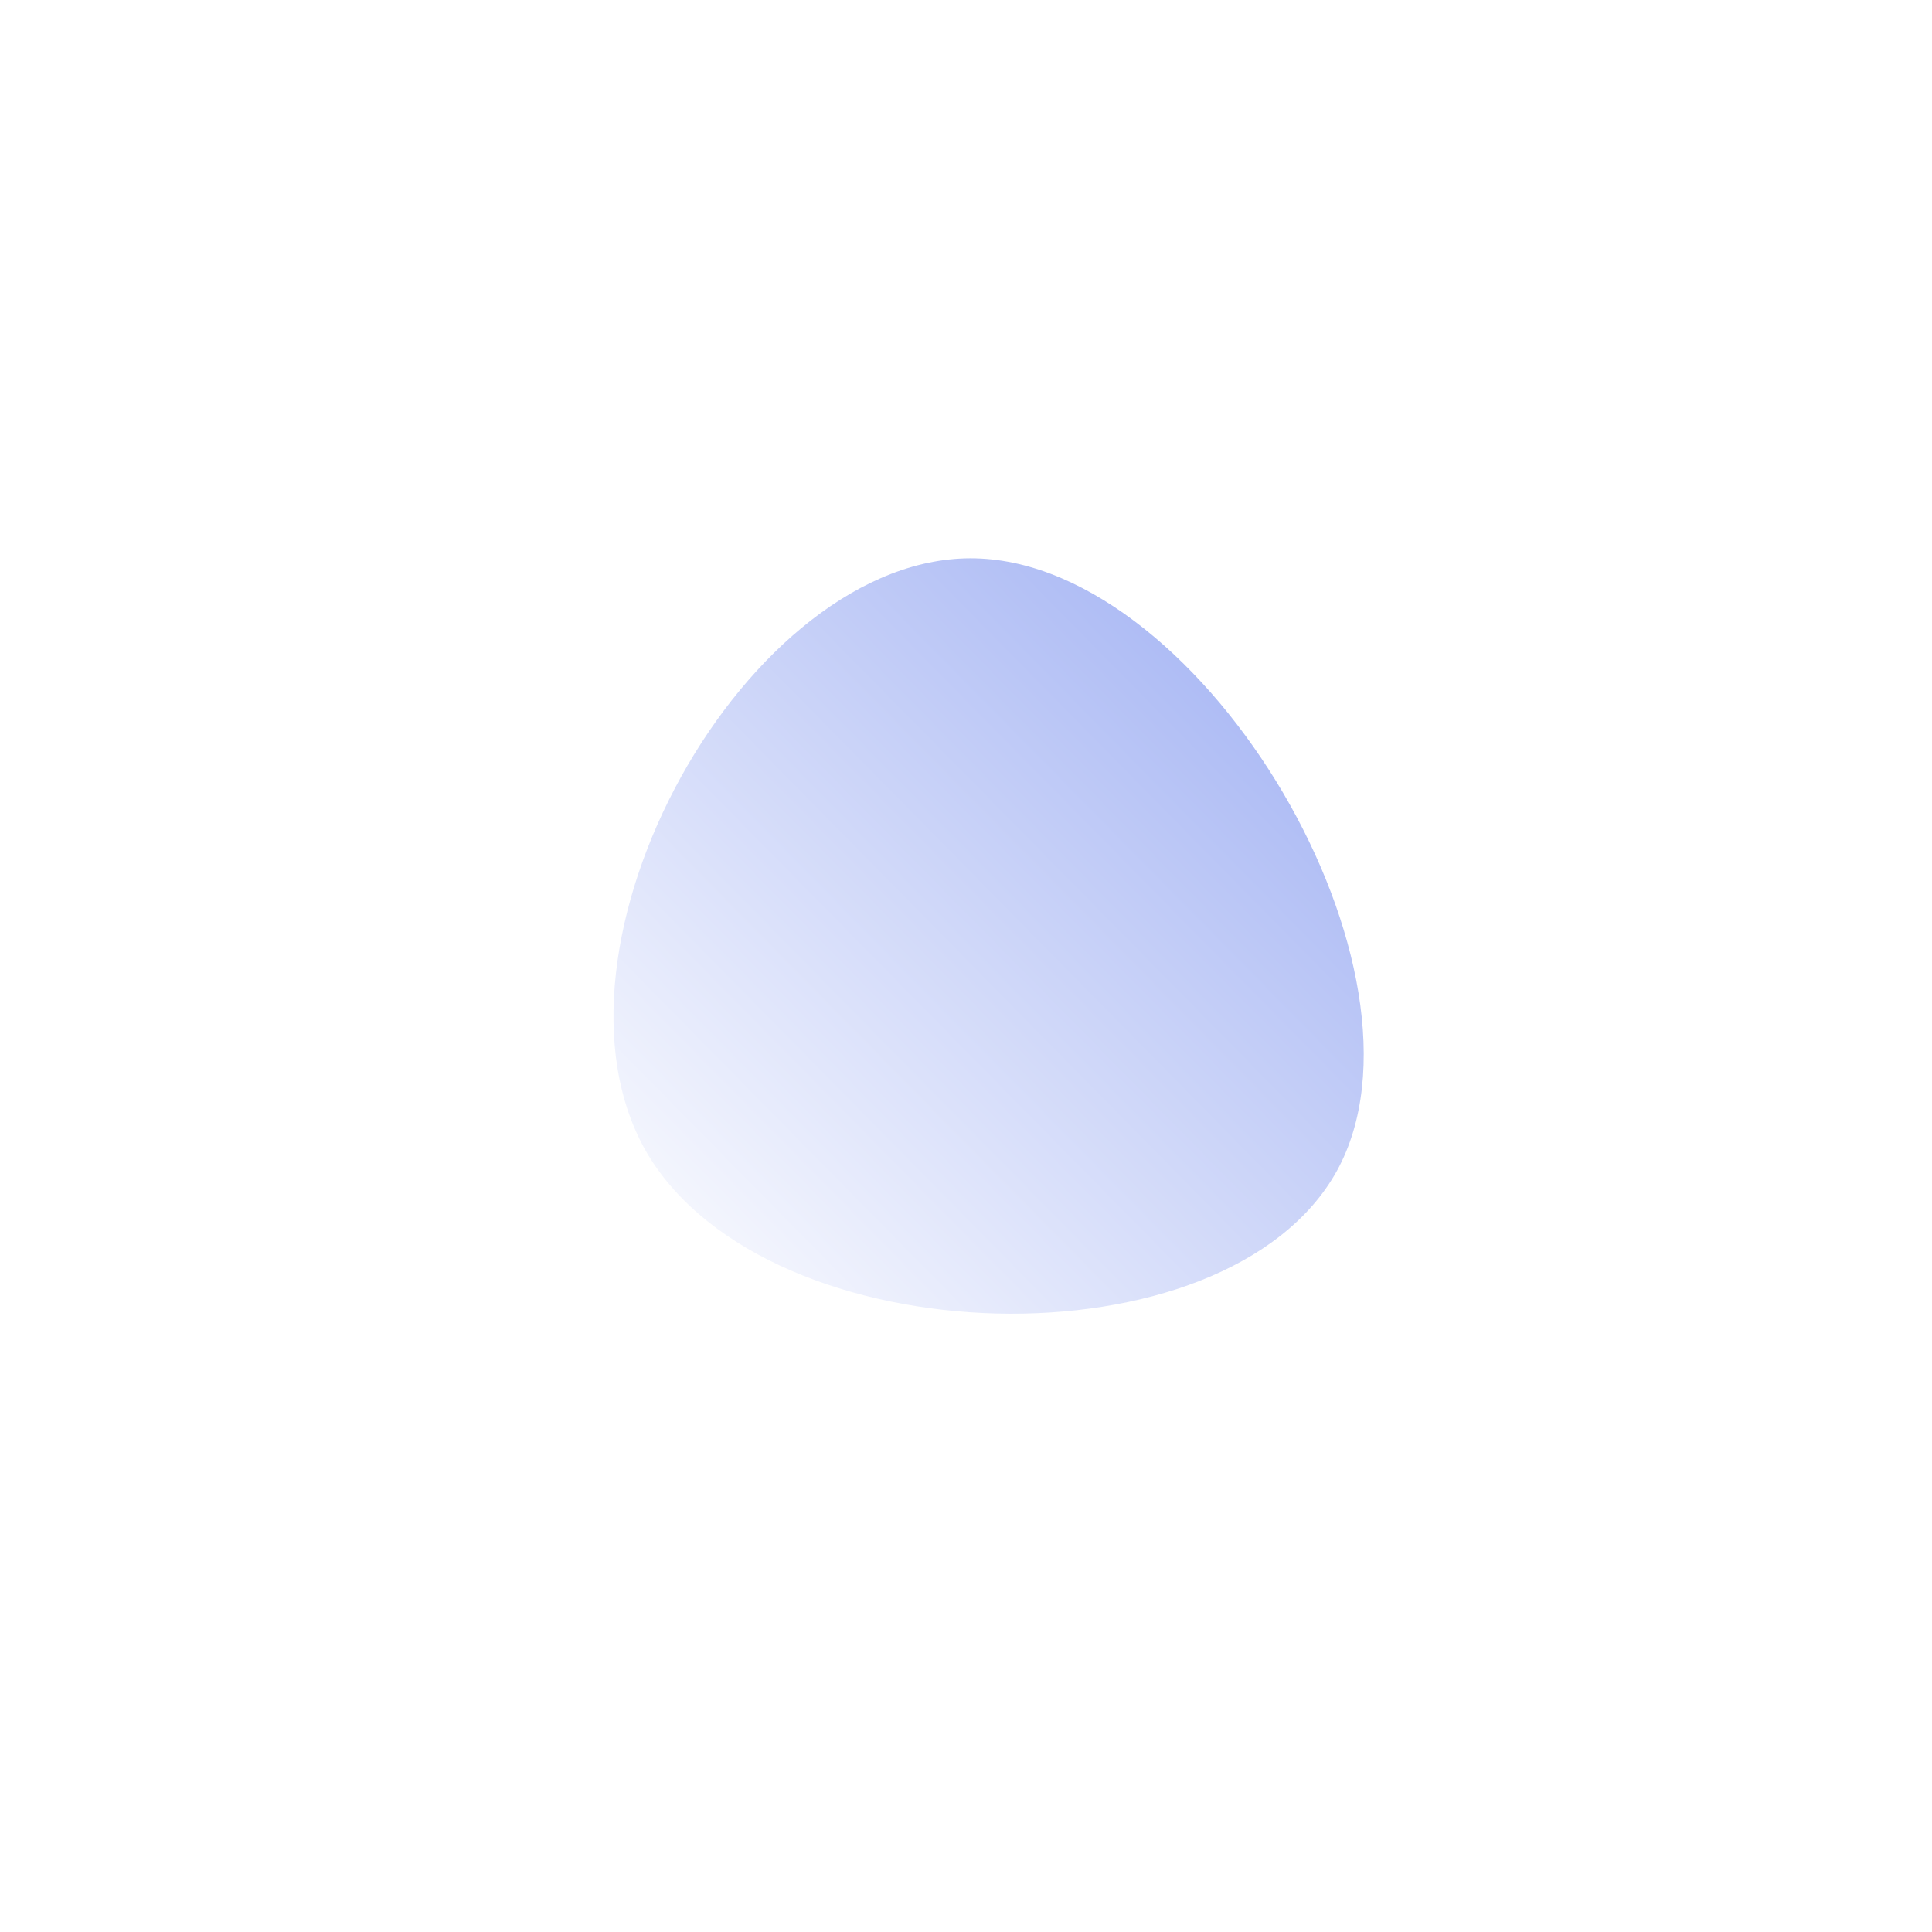
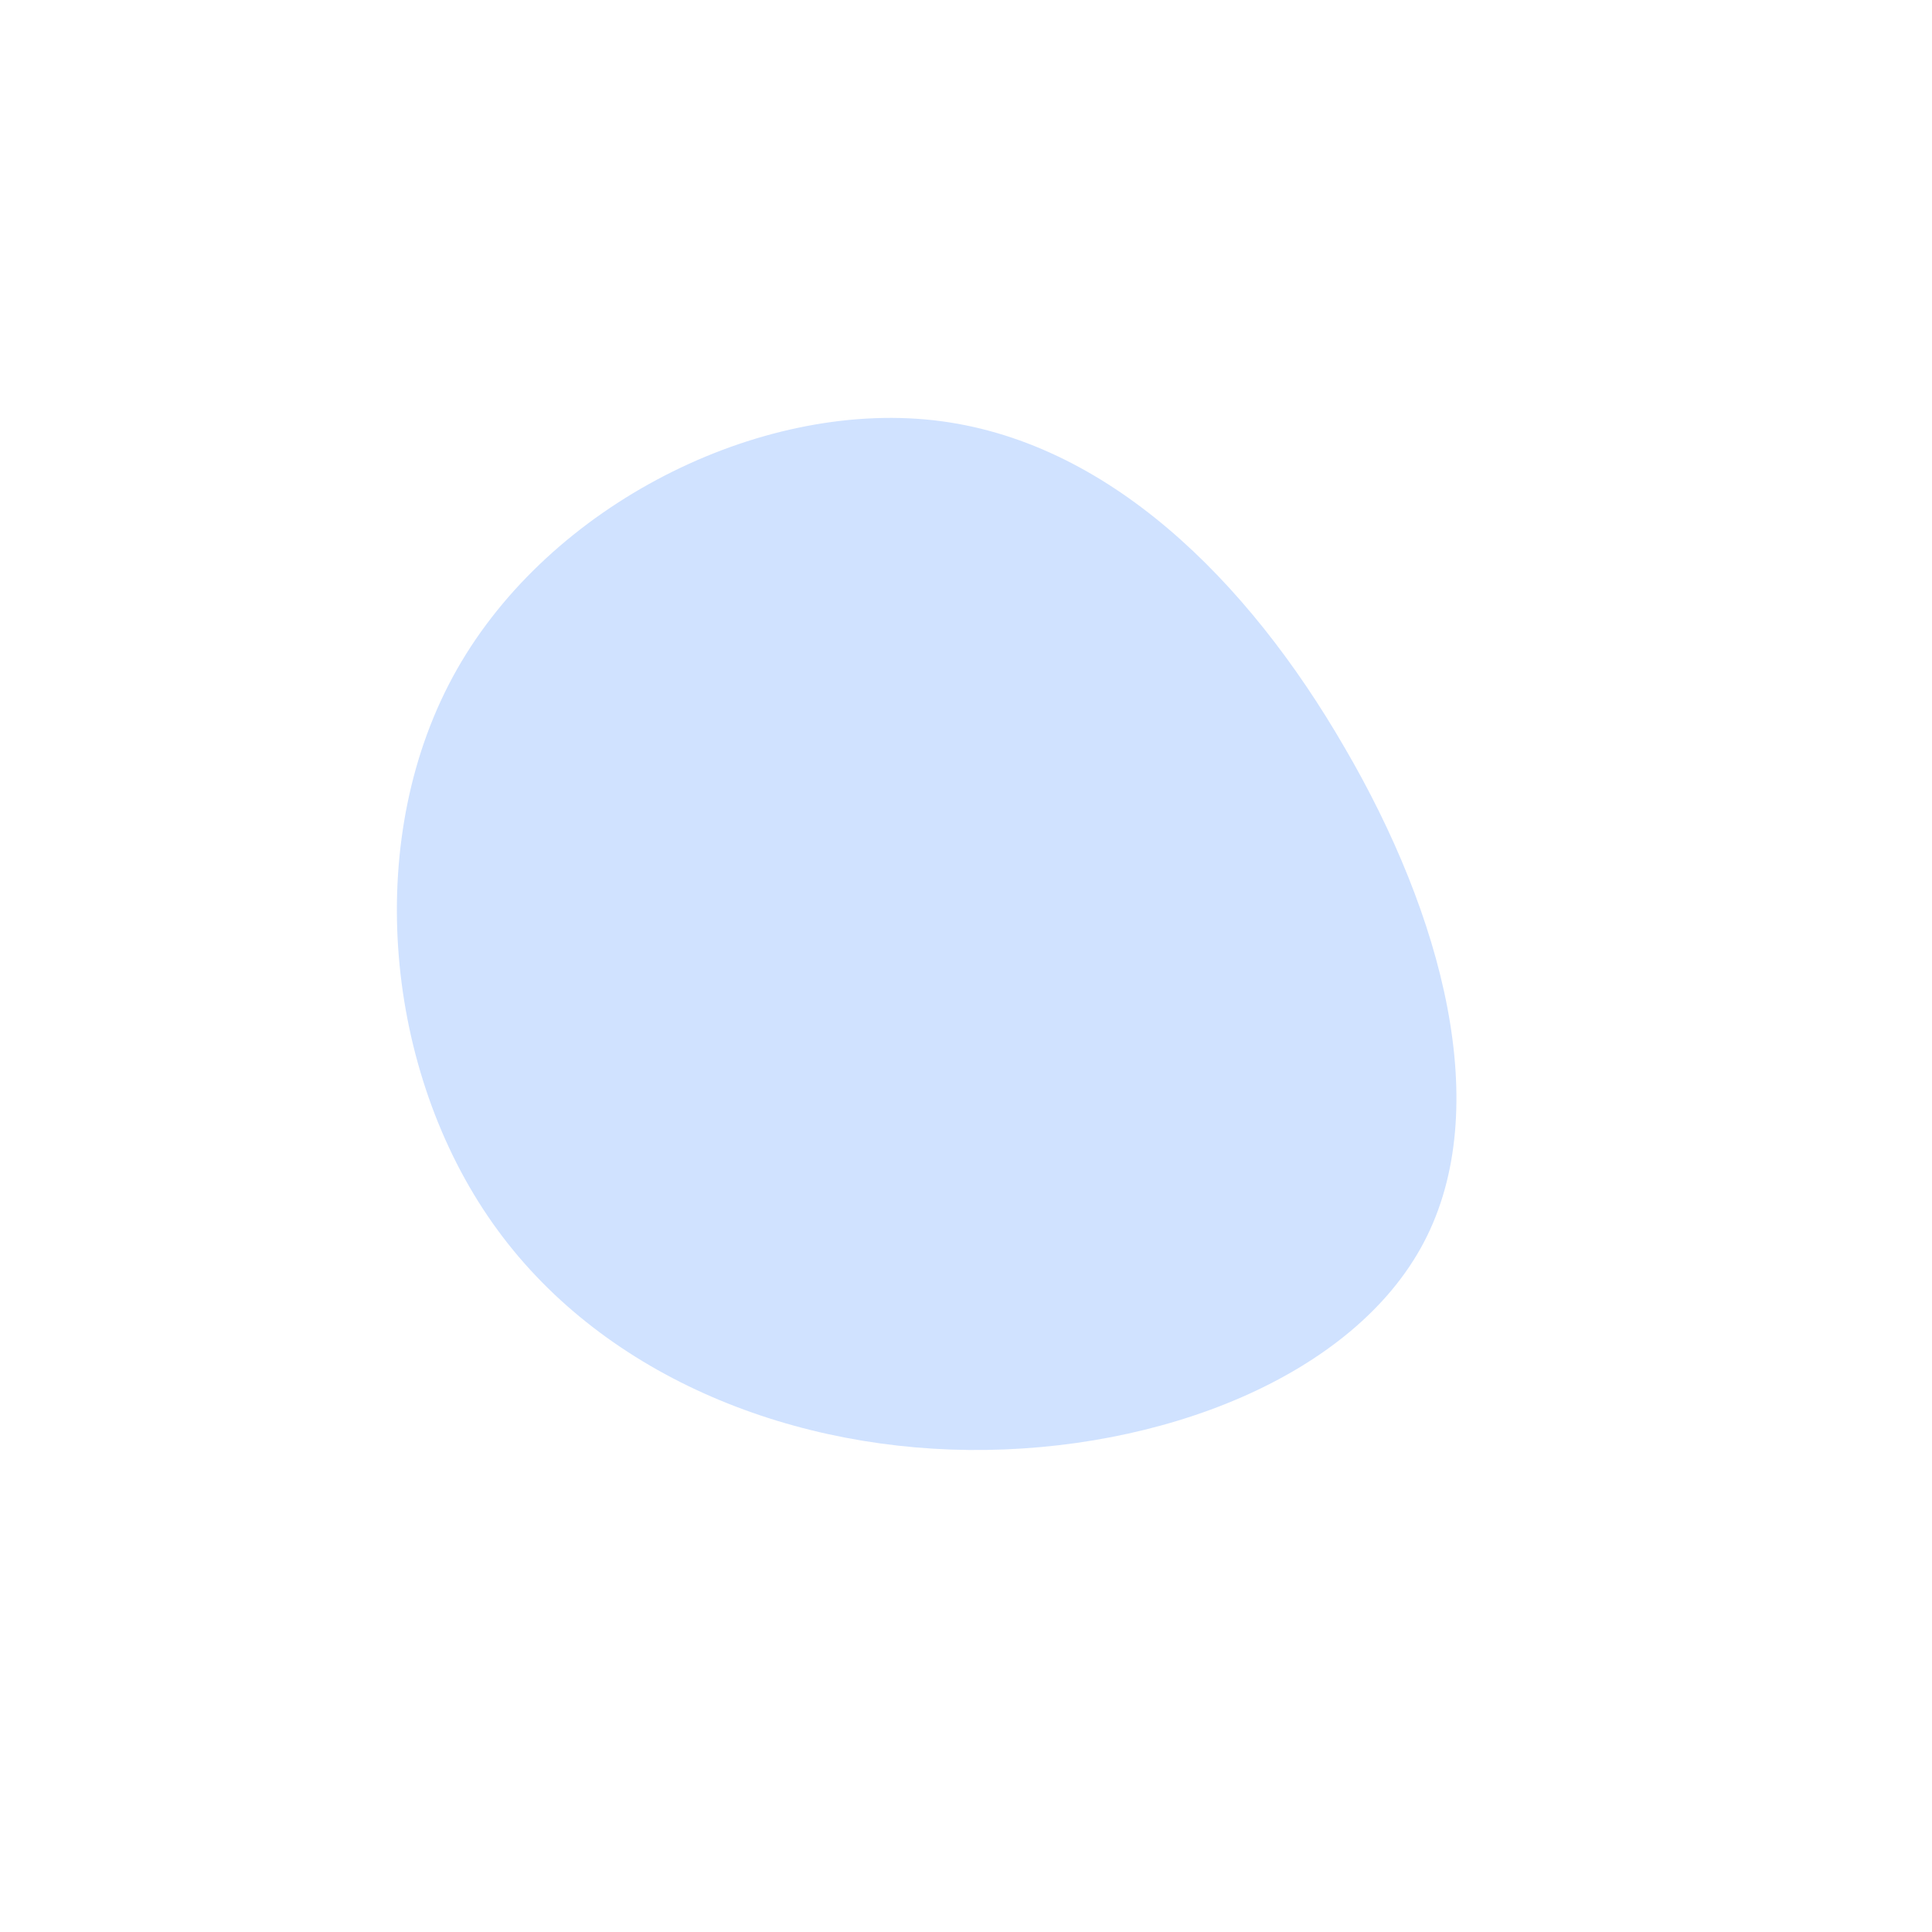
- <svg xmlns="http://www.w3.org/2000/svg" id="sw-js-blob-svg" viewBox="0 0 100 100" version="1.1">
-   <defs>
-     <linearGradient id="sw-gradient" x1="0" x2="1" y1="1" y2="0">
-       <stop id="stop1" stop-color="rgba(255, 255, 255, 1)" offset="0%" />
-       <stop id="stop2" stop-color="rgba(155.781, 173.347, 241.908, 1)" offset="100%" />
-     </linearGradient>
-   </defs>
-   <path fill="url(#sw-gradient)" d="M19.2,10.6C13.5,20.9,-10.2,20.3,-16.5,9.7C-22.7,-0.9,-11.3,-21.4,0.5,-21.1C12.4,-20.8,24.8,0.4,19.2,10.6Z" width="100%" height="100%" transform="translate(50 50)" stroke-width="0" style="transition: all 0.3s ease 0s;" stroke="url(#sw-gradient)" />
+ <svg xmlns="http://www.w3.org/2000/svg" viewBox="0 0 200 200">
+   <path fill="#D0E2FF" d="M39.2,-22.6C49.3,-5.3,54.7,14.7,47.4,28.6C40.1,42.5,20.1,50.3,0.3,50.1C-19.4,49.9,-38.8,41.7,-49.5,25.9C-60.3,10,-62.4,-13.6,-52.7,-30.7C-43,-47.8,-21.5,-58.5,-3.4,-56.5C14.6,-54.5,29.2,-39.9,39.2,-22.6Z" transform="translate(100 100)" />
</svg>
